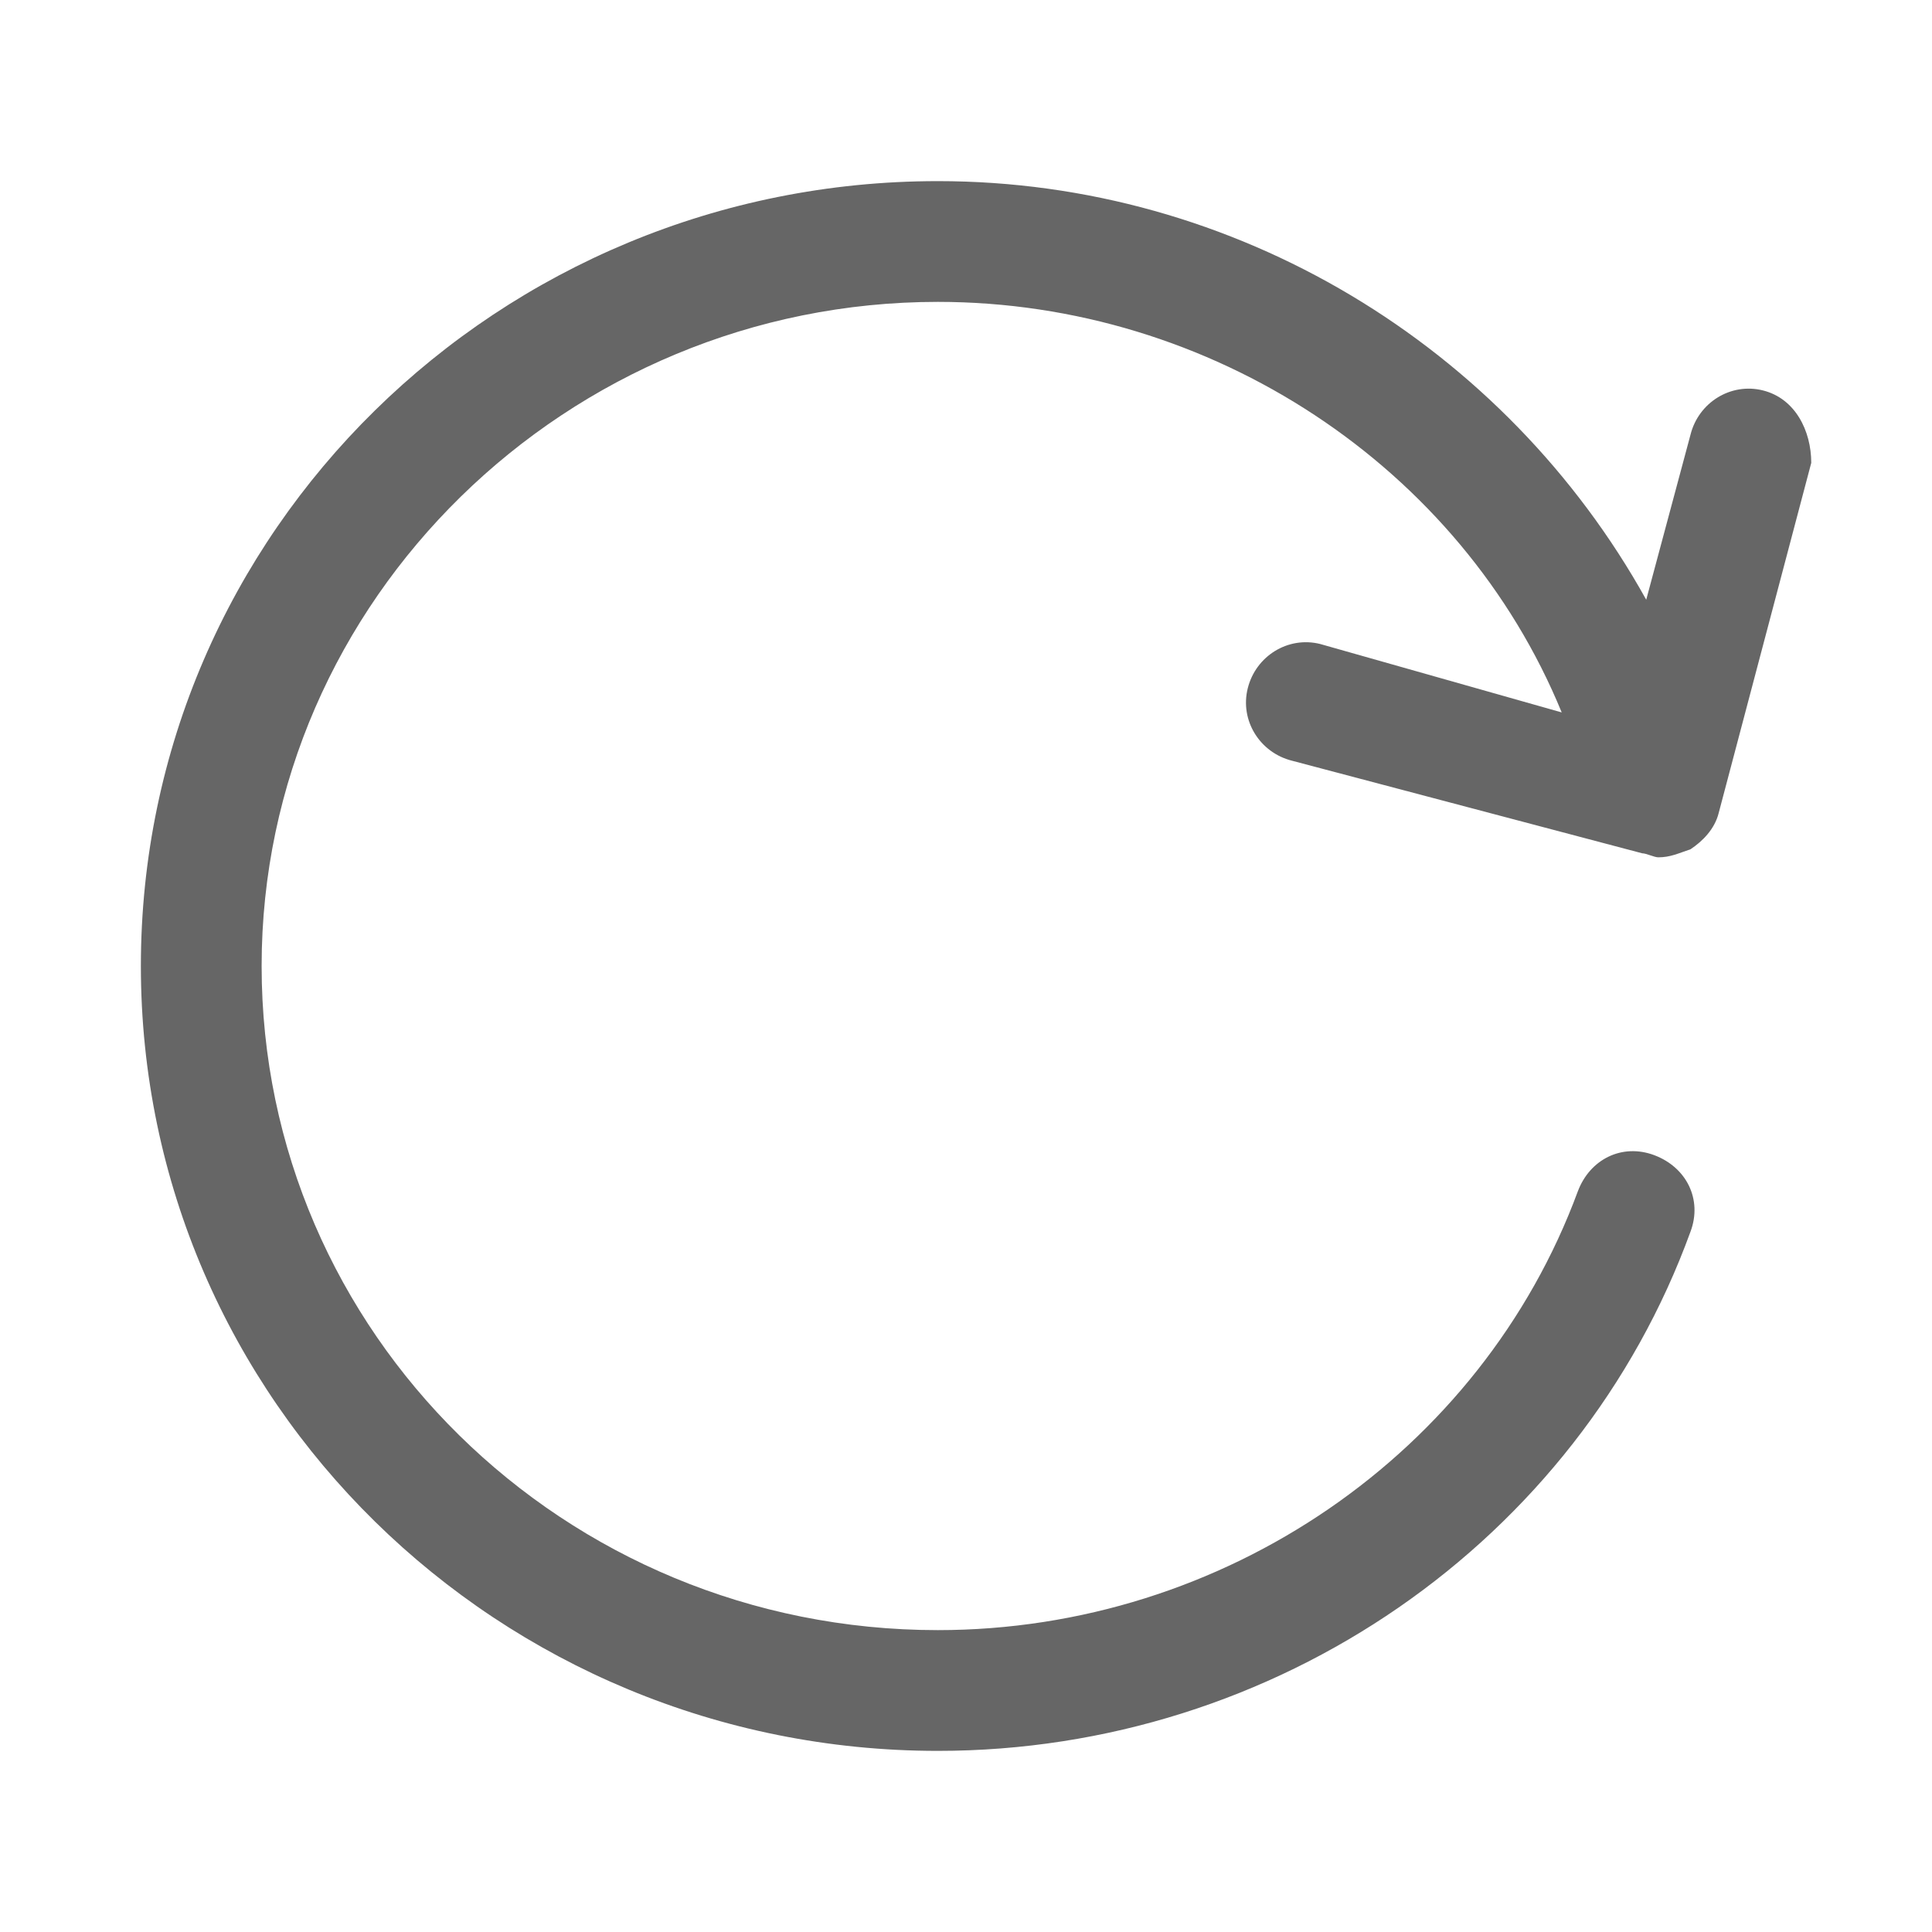
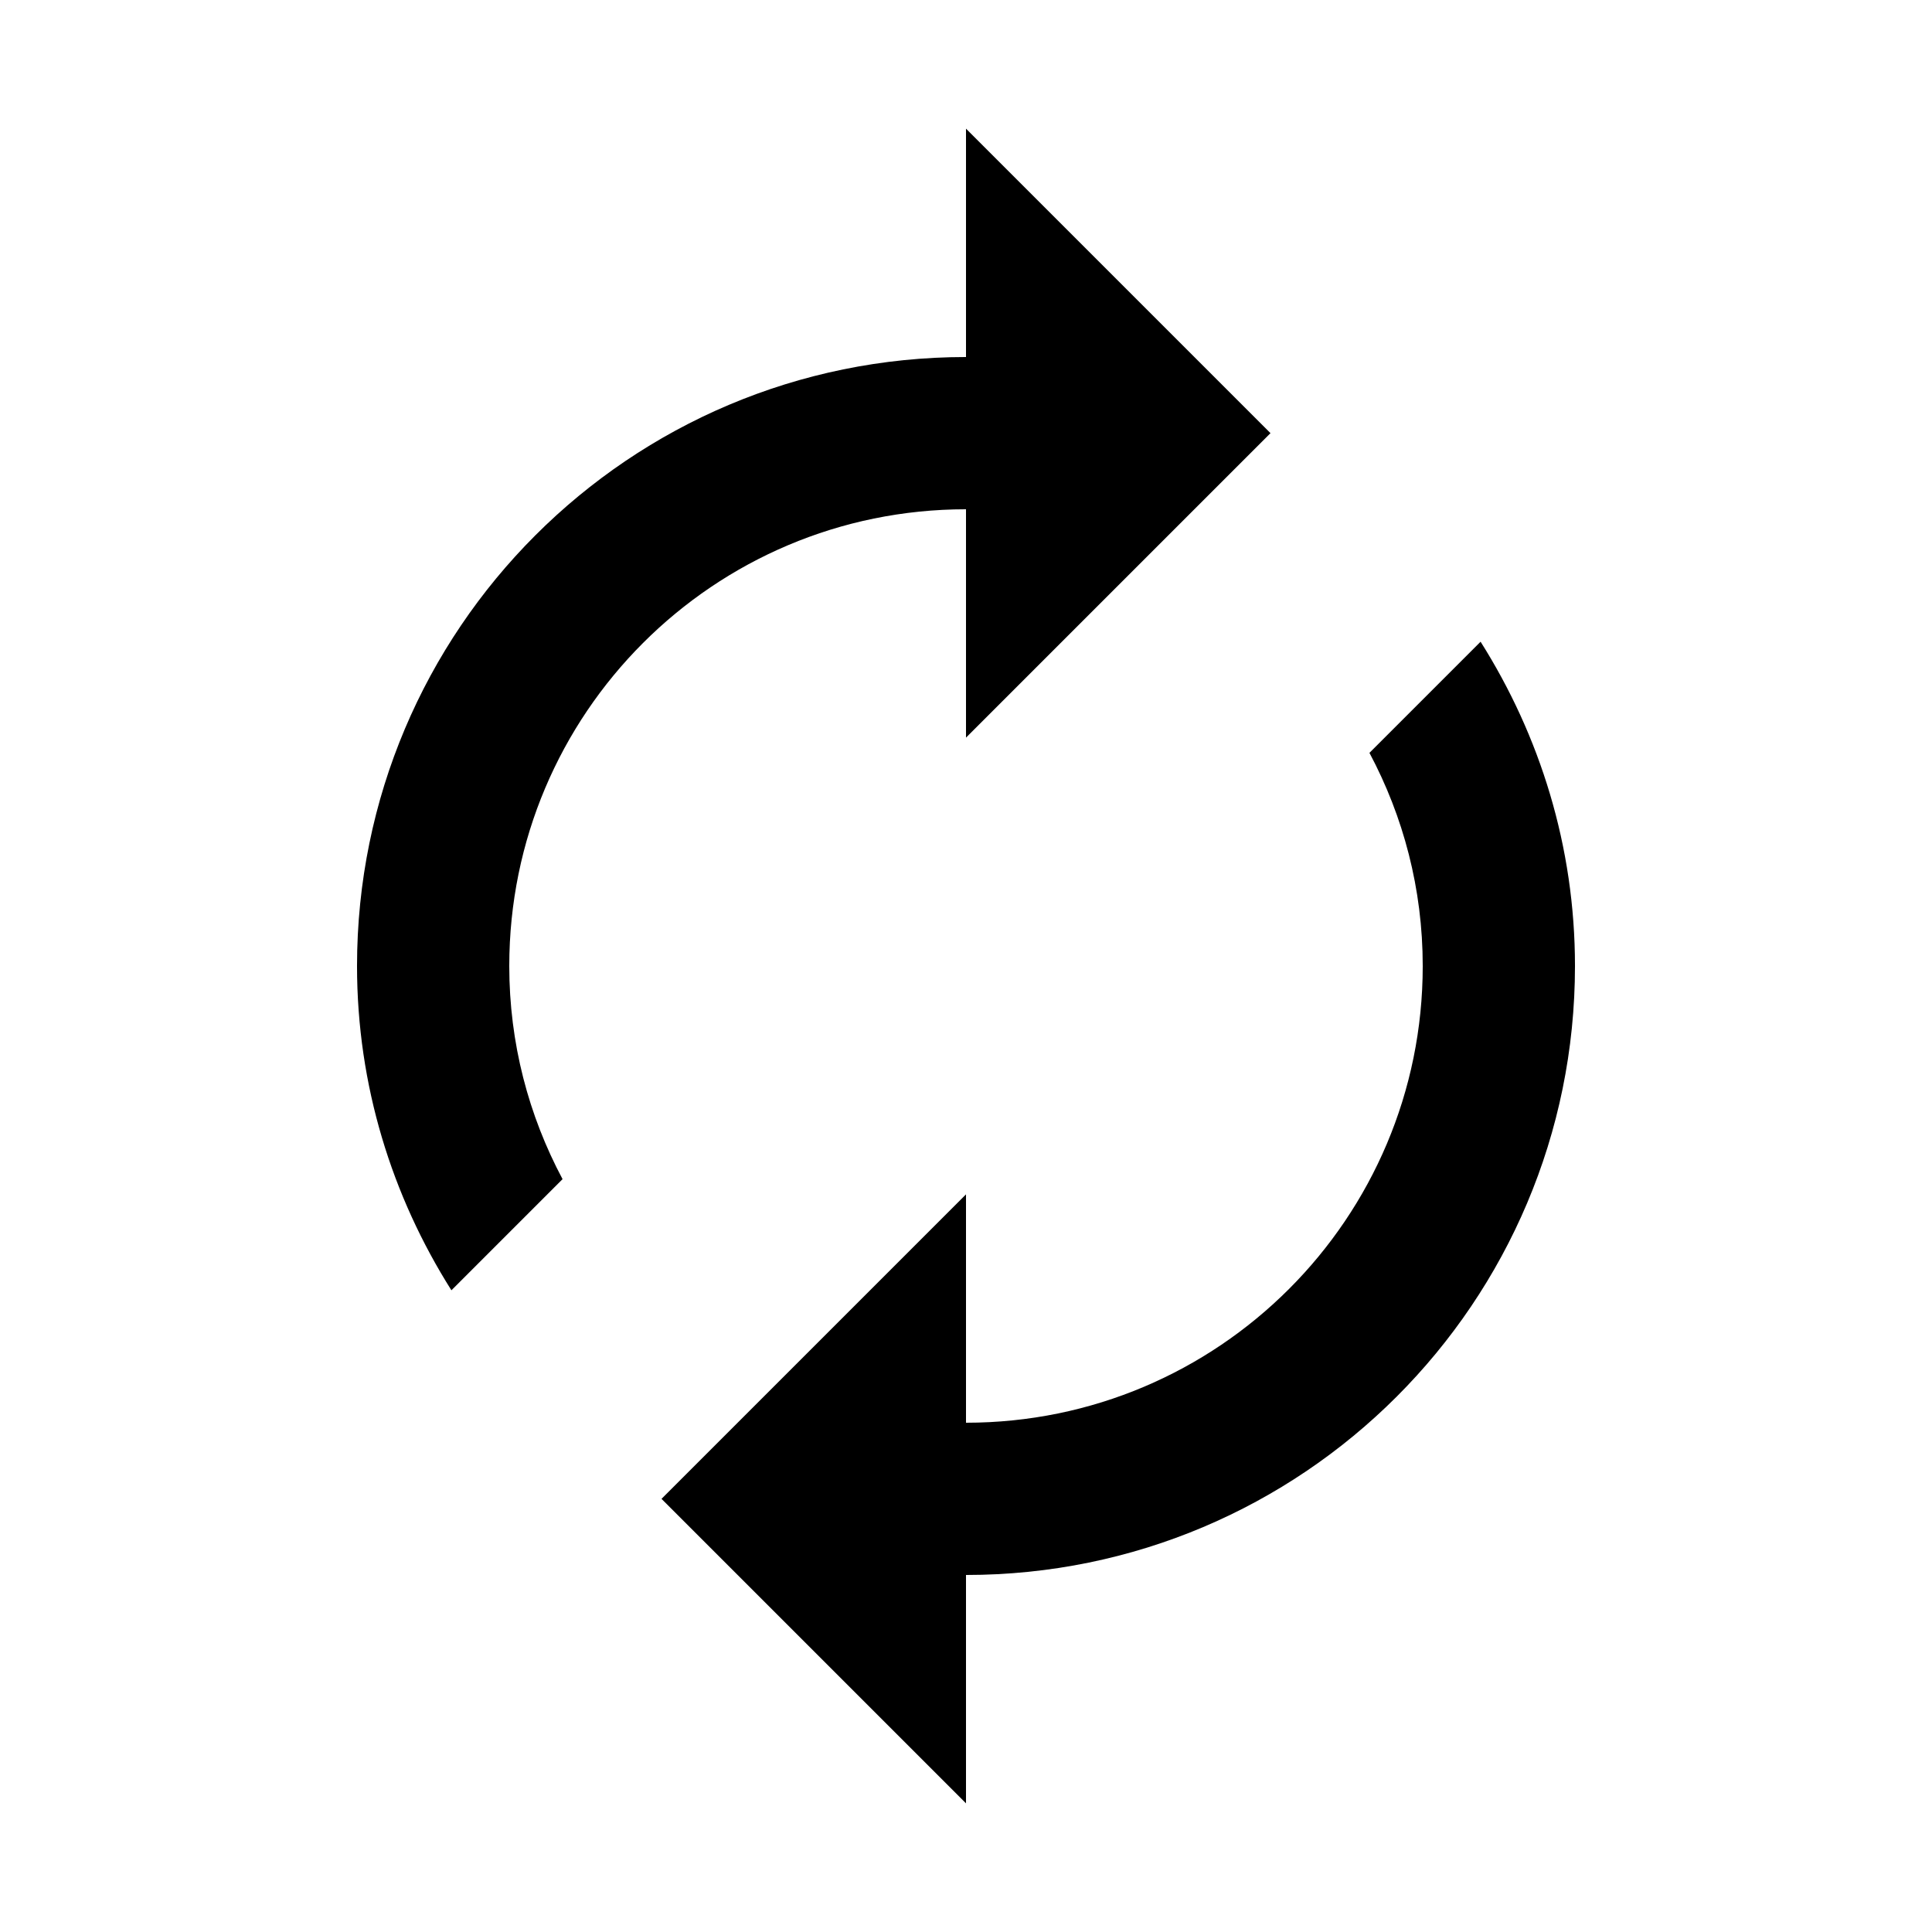
- <svg xmlns="http://www.w3.org/2000/svg" t="1716039076717" class="icon" viewBox="0 0 1024 1024" version="1.1" p-id="3547" width="200" height="200">
-   <path d="M934.4 206.933c-17.067-4.267-34.133 6.4-38.4 23.467l-23.467 87.467C797.867 183.467 654.933 96 497.067 96 264.533 96 74.667 281.6 74.667 512s189.867 416 422.4 416c179.2 0 339.2-110.933 398.933-275.2 6.4-17.067-2.133-34.133-19.2-40.533-17.067-6.4-34.133 2.133-40.533 19.2-51.2 138.667-187.733 232.533-339.2 232.533C298.667 864 138.667 706.133 138.667 512S300.8 160 497.067 160c145.067 0 277.333 87.467 330.667 217.6l-128-36.267c-17.067-4.267-34.133 6.4-38.4 23.467-4.267 17.067 6.4 34.133 23.467 38.4l185.6 49.067c2.133 0 6.4 2.133 8.533 2.133 6.4 0 10.667-2.133 17.067-4.267 6.4-4.267 12.8-10.667 14.933-19.2l49.067-185.6c0-17.067-8.533-34.133-25.6-38.4z" fill="#666666" p-id="3548" />
+ <svg xmlns="http://www.w3.org/2000/svg" t="1716188381286" class="icon" viewBox="0 0 1024 1024" version="1.1" p-id="19145" width="200" height="200">
+   <path d="M512 269.923l0 121.039 161.385-161.385L512 68.191l0 121.039c-178.331 0-322.77 144.44-322.77 322.77 0 63.344 18.56 122.048 50.029 171.875l58.906-58.906c-17.954-33.689-28.242-72.018-28.242-112.97C269.923 378.252 378.252 269.923 512 269.923zM784.741 340.124l-58.906 58.906c17.954 33.689 28.242 72.018 28.242 112.97 0 133.748-108.329 242.077-242.077 242.077L512 633.039 350.614 794.423l161.385 161.385L511.999 834.77c178.331 0 322.77-144.44 322.77-322.77C834.77 448.656 816.211 389.952 784.741 340.124z" p-id="19146" />
</svg>
